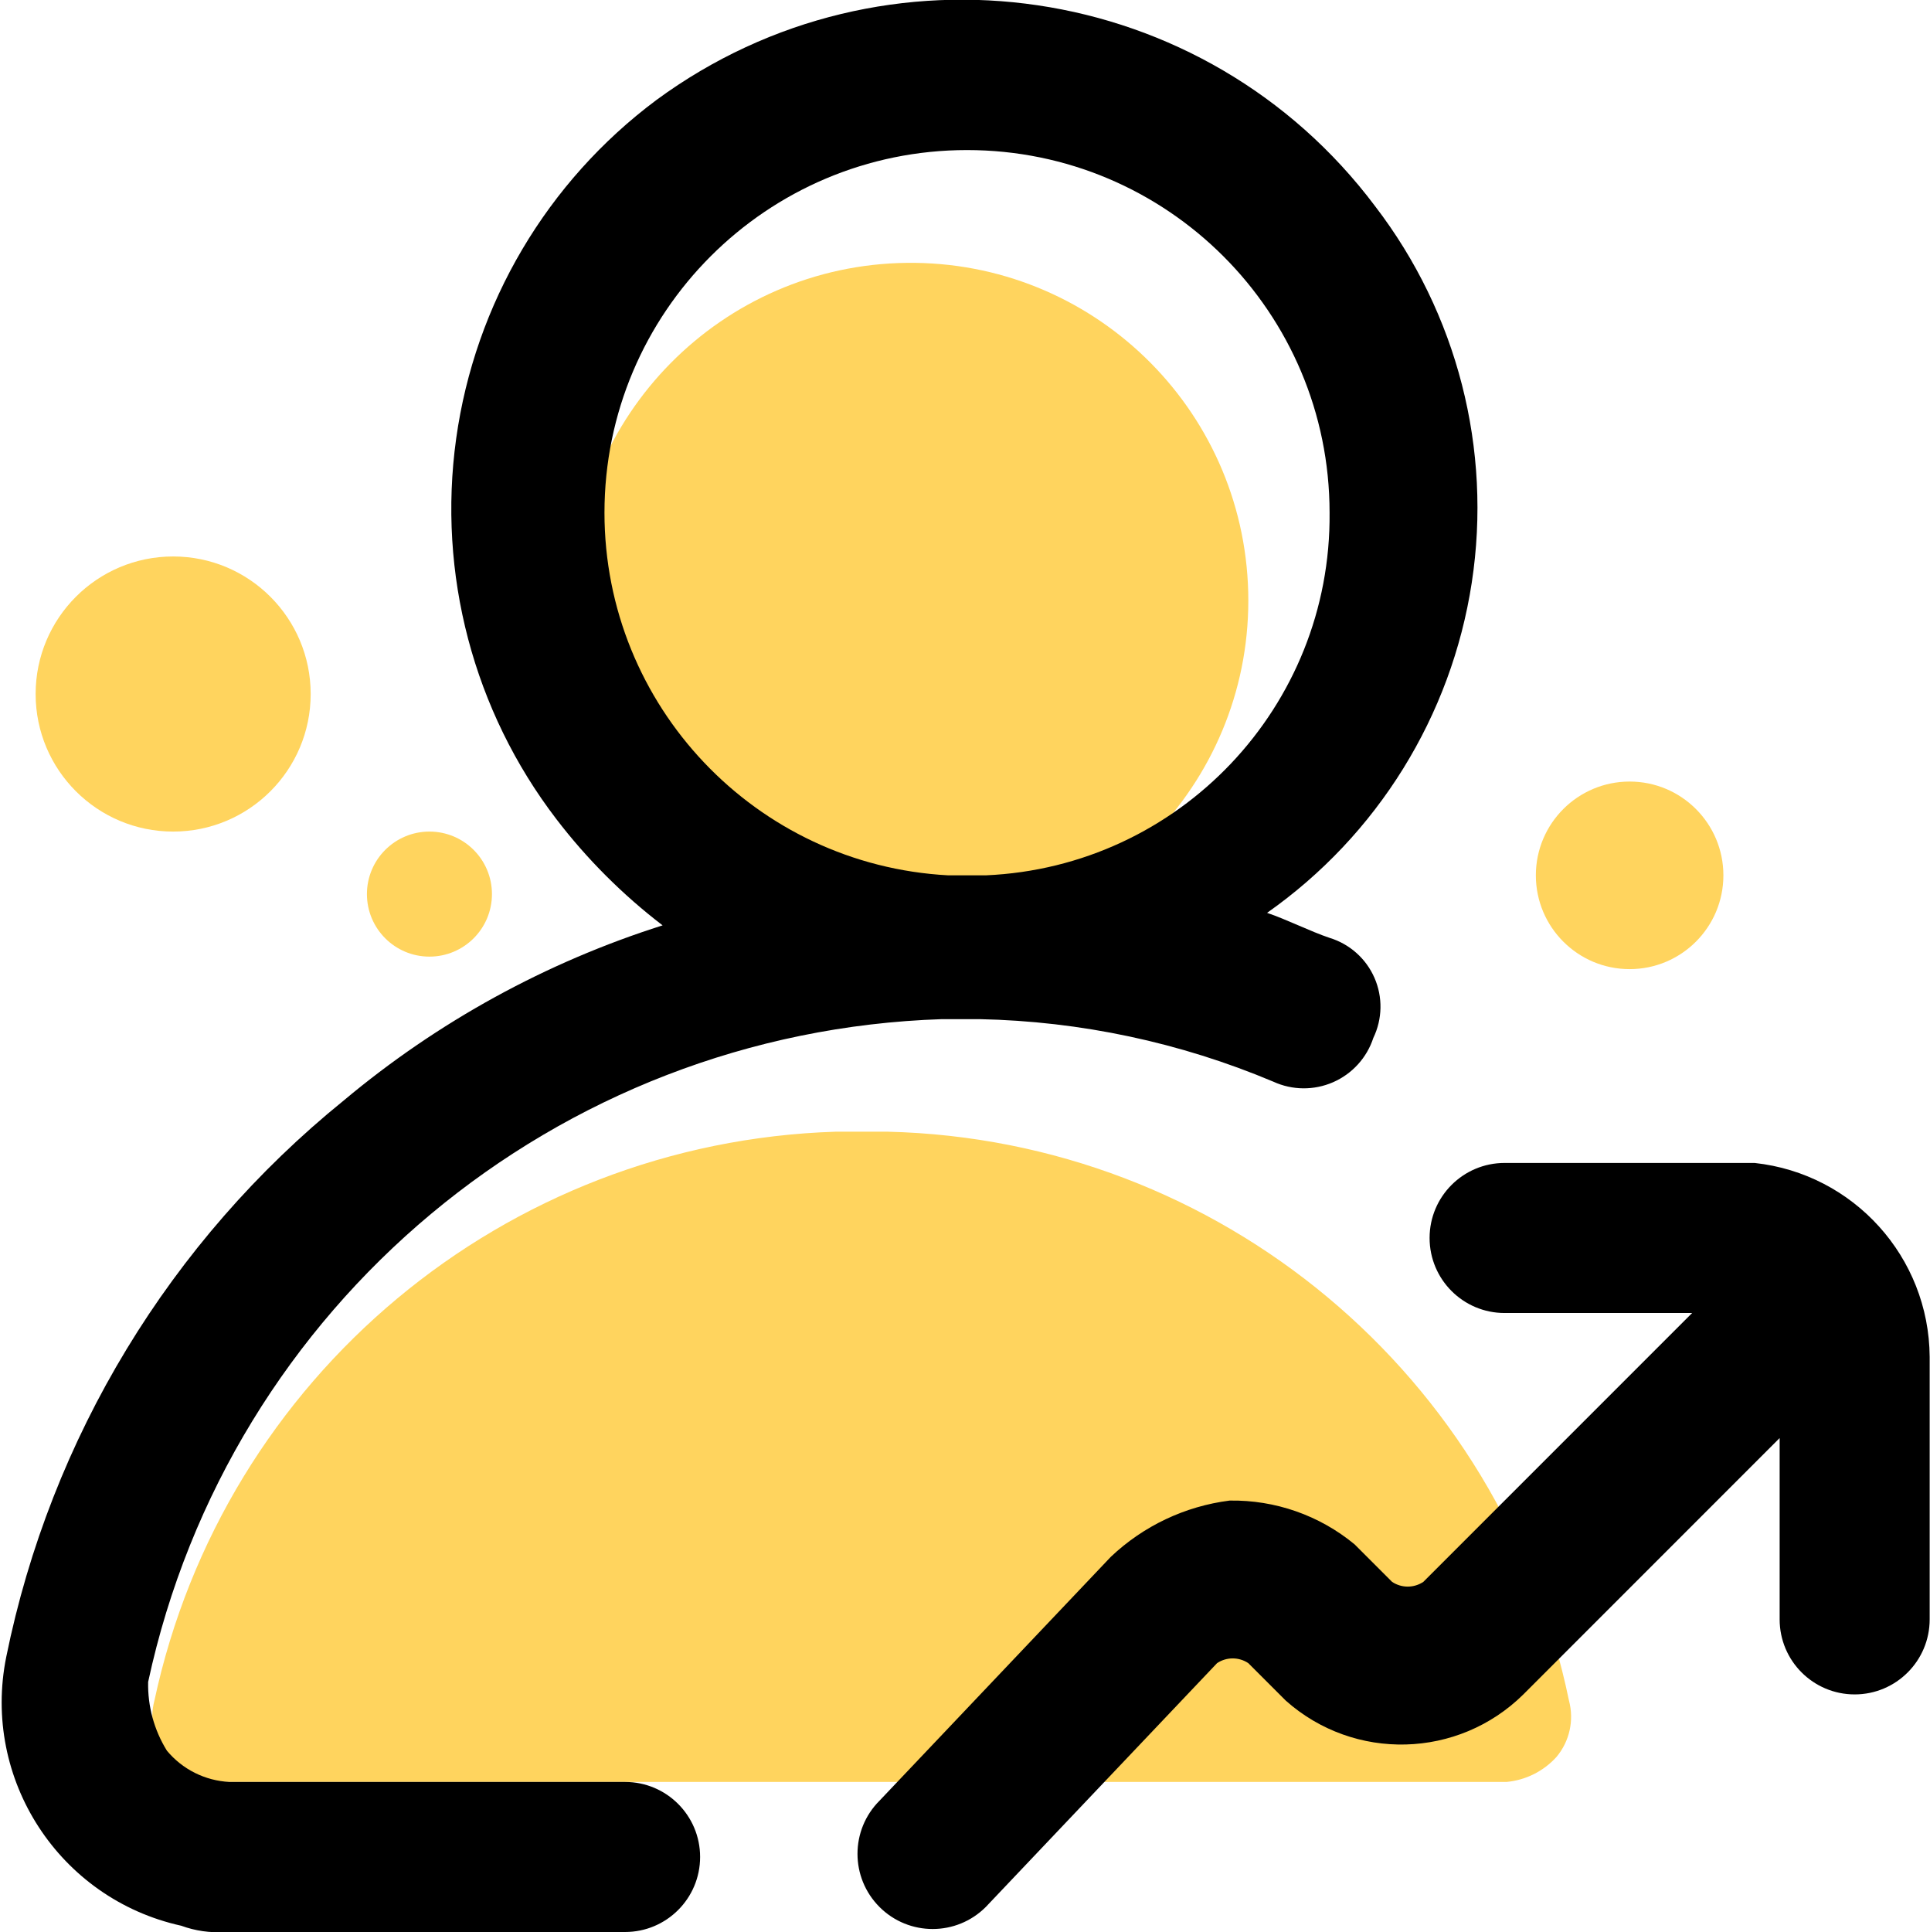
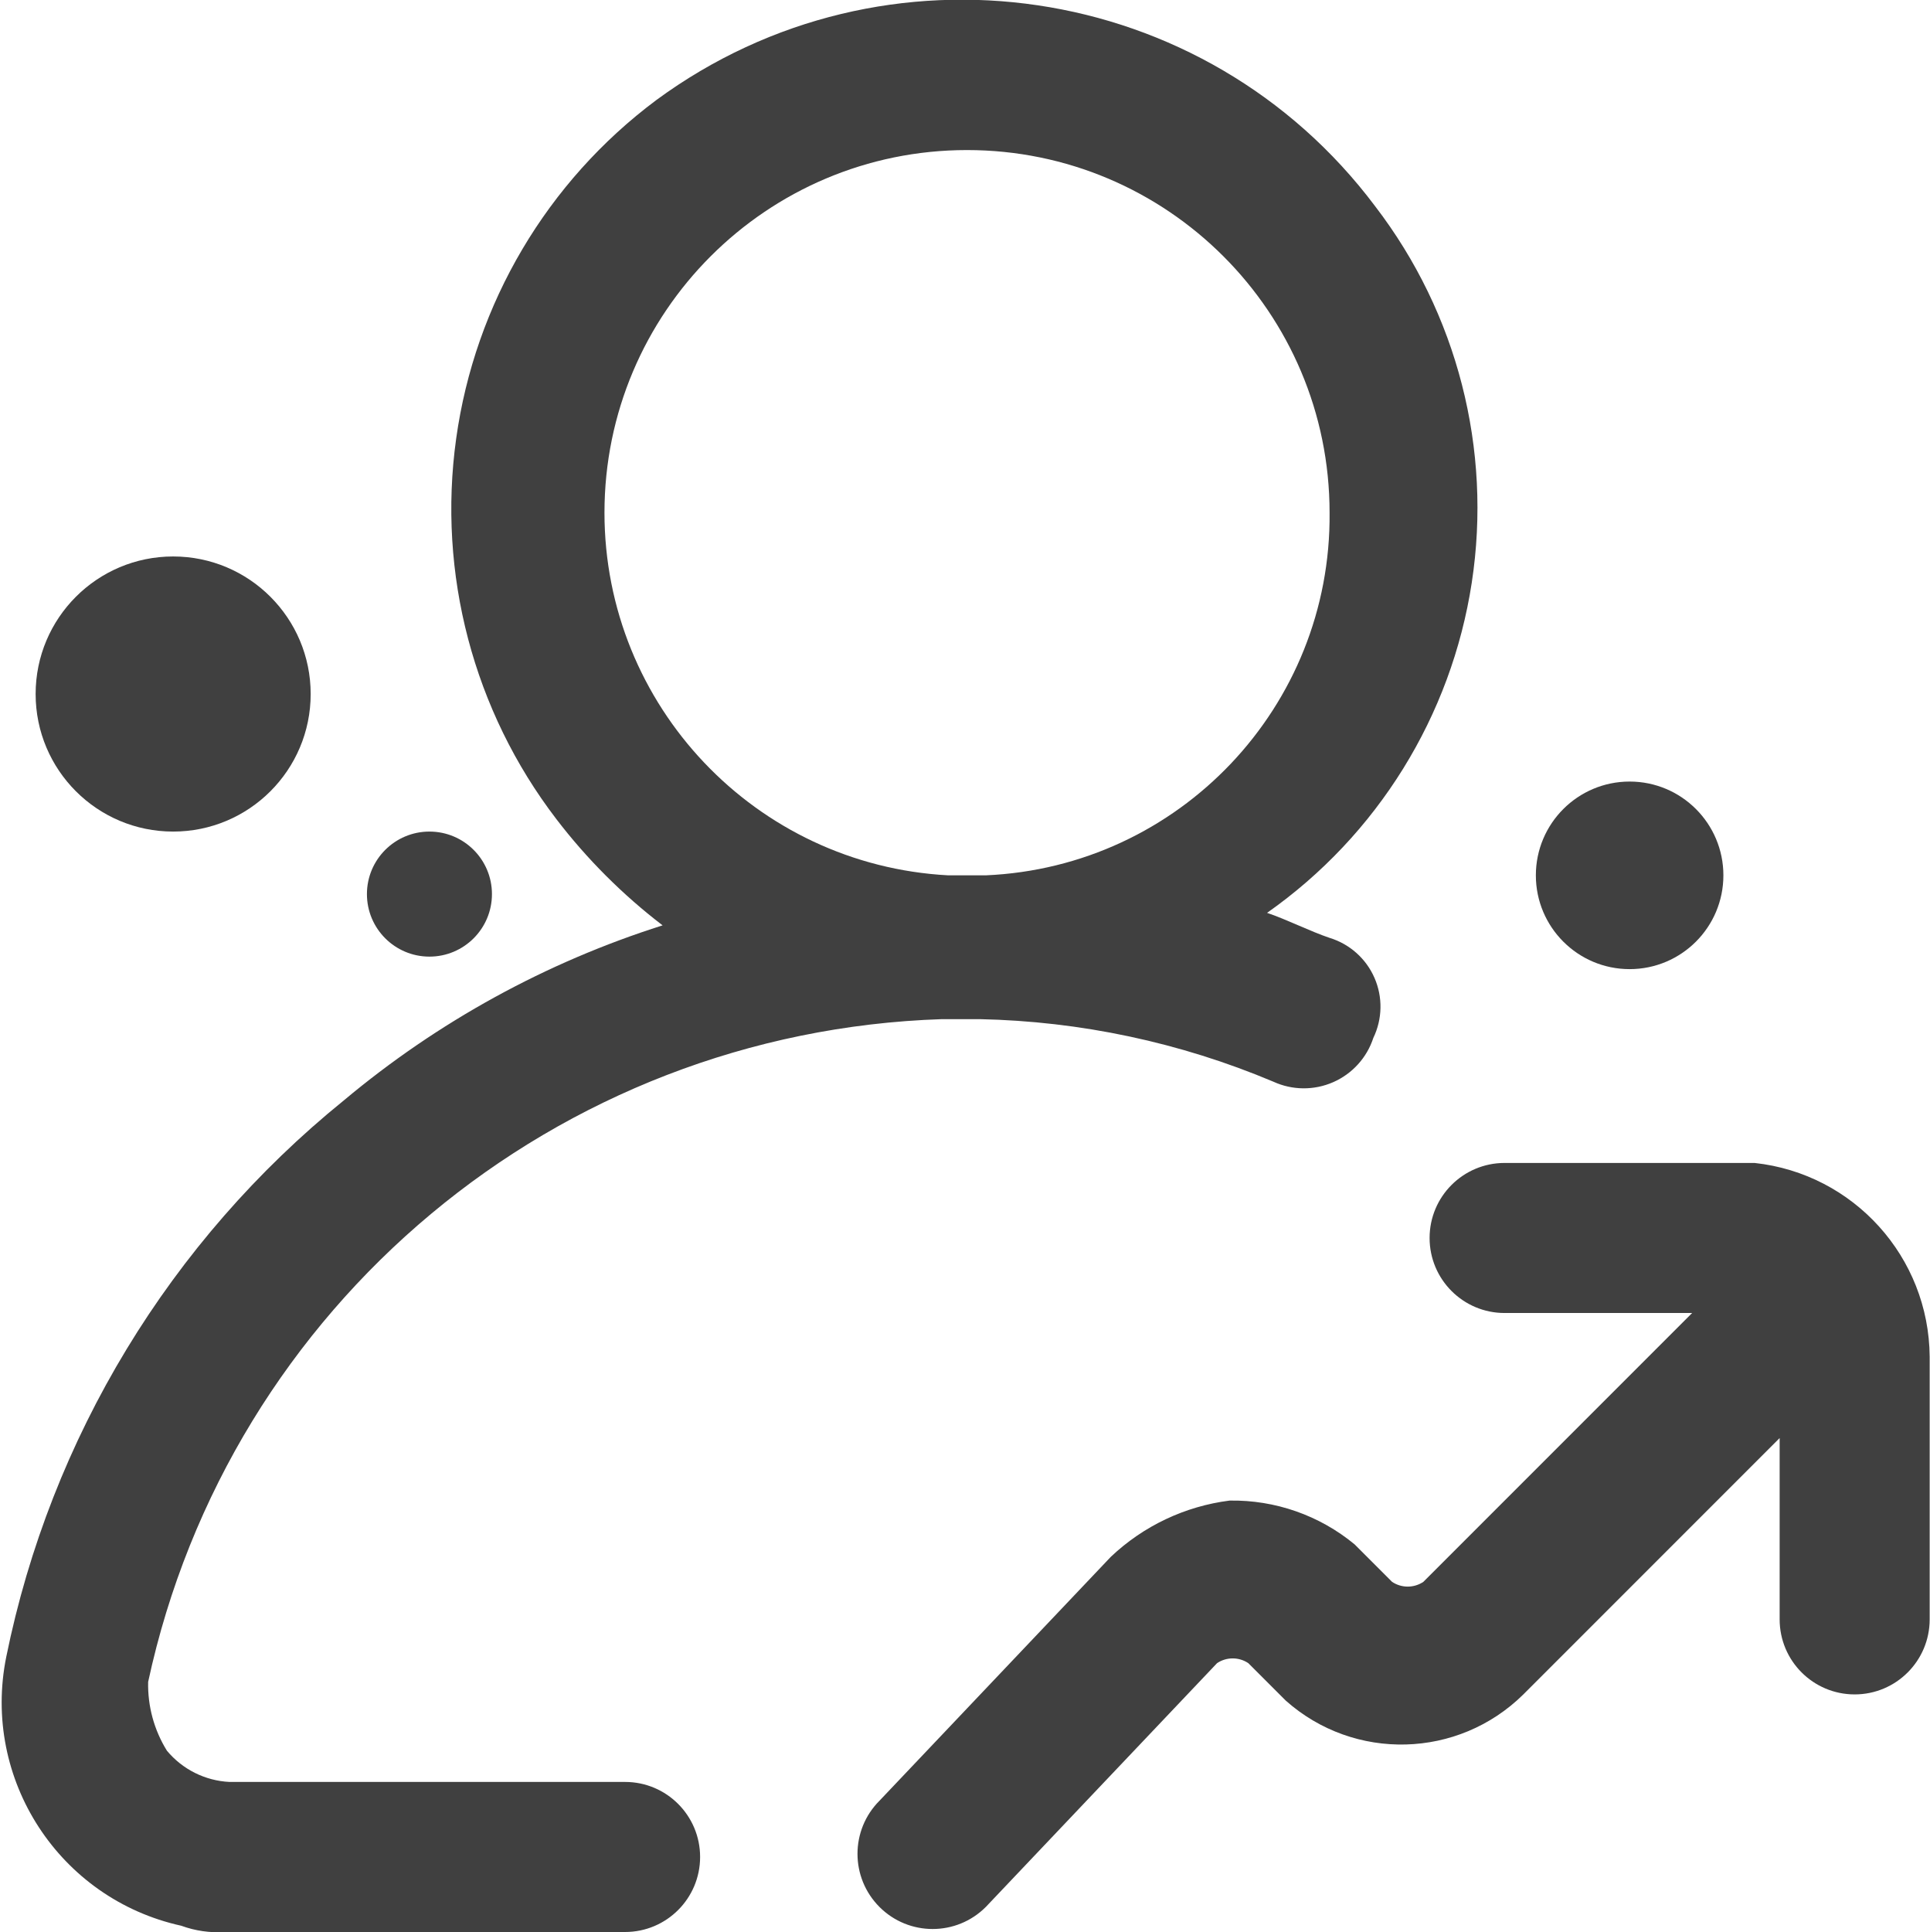
<svg xmlns="http://www.w3.org/2000/svg" viewBox="0 0 30.87 30.9">
  <defs>
-     <style>.cls-1{fill:#ffd45e;}</style>
+     <style>.cls-1{fill:#404040;}</style>
  </defs>
  <g id="Layer_2" data-name="Layer 2">
    <g id="Layer_1-2" data-name="Layer 1">
-       <path id="Path_280" data-name="Path 280" class="cls-1" d="M9.17,9.6a5.4,5.4,0,1,1,5.6,5.4h-.6A5.44,5.44,0,0,1,9.17,9.6Z" />
-       <path id="Path_281" data-name="Path 281" class="cls-1" d="M9,28.5H3.47a.91.91,0,0,1-.8-.4,1,1,0,0,1-.2-.9,11.52,11.52,0,0,1,10.9-9.1H14c.2,0,4.1.9,4.1.9l.6,9.5Zm.5-9.5a14.33,14.33,0,0,1,4.1-.9h.6a11.41,11.41,0,0,1,10.9,9.1,1,1,0,0,1-.2.9,1.23,1.23,0,0,1-.8.4h-5.5" />
-       <path id="Path_282" data-name="Path 282" d="M10,28.5H3.67a1.39,1.39,0,0,1-1-.5,2,2,0,0,1-.3-1.1,13.44,13.44,0,0,1,12.7-10.6h.6a12.78,12.78,0,0,1,4.7,1,1.17,1.17,0,0,0,1.6-.7,1.15,1.15,0,0,0-.7-1.6c-.3-.1-.7-.3-1-.4A7.92,7.92,0,0,0,22,3.3a8.26,8.26,0,0,0-11.5-1.7,8.16,8.16,0,0,0-1.6,11.5,9.12,9.12,0,0,0,1.7,1.7,15,15,0,0,0-5.1,2.8,15.39,15.39,0,0,0-5.4,8.9,3.66,3.66,0,0,0,2.8,4.3,1.7,1.7,0,0,0,.7.1H10a1.2,1.2,0,1,0,0-2.4ZM9.67,8.2a5.8,5.8,0,0,1,11.6,0,5.75,5.75,0,0,1-5.5,5.8h-.6A5.81,5.81,0,0,1,9.67,8.2Zm21.2,13.5v4.2a1.2,1.2,0,0,1-2.4,0h0V23l-4.1,4.1a2.78,2.78,0,0,1-3.8.1l-.6-.6a.45.45,0,0,0-.5,0l-3.7,3.9a1.2,1.2,0,0,1-1.7-1.7l3.7-3.9a3.38,3.38,0,0,1,1.9-.9,3.06,3.06,0,0,1,2,.7l.6.6a.45.45,0,0,0,.5,0l4.3-4.3h-3a1.2,1.2,0,1,1,0-2.4h4a3.14,3.14,0,0,1,2.8,3.1Z" />
+       <path id="Path_282" data-name="Path 282" class="cls-1" d="M10,28.5H3.67a1.39,1.39,0,0,1-1-.5,2,2,0,0,1-.3-1.1,13.44,13.44,0,0,1,12.7-10.6h.6a12.78,12.78,0,0,1,4.7,1,1.17,1.17,0,0,0,1.6-.7,1.15,1.15,0,0,0-.7-1.6c-.3-.1-.7-.3-1-.4A7.92,7.92,0,0,0,22,3.3a8.26,8.26,0,0,0-11.5-1.7,8.16,8.16,0,0,0-1.6,11.5,9.12,9.12,0,0,0,1.7,1.7,15,15,0,0,0-5.1,2.8,15.39,15.39,0,0,0-5.4,8.9,3.66,3.66,0,0,0,2.8,4.3,1.7,1.7,0,0,0,.7.1H10a1.2,1.2,0,1,0,0-2.4ZM9.67,8.2a5.8,5.8,0,0,1,11.6,0,5.75,5.75,0,0,1-5.5,5.8h-.6A5.81,5.81,0,0,1,9.67,8.2Zm21.2,13.5v4.2a1.2,1.2,0,0,1-2.4,0h0V23l-4.1,4.1a2.78,2.78,0,0,1-3.8.1l-.6-.6a.45.45,0,0,0-.5,0l-3.7,3.9a1.2,1.2,0,0,1-1.7-1.7l3.7-3.9a3.38,3.38,0,0,1,1.9-.9,3.06,3.06,0,0,1,2,.7l.6.6a.45.45,0,0,0,.5,0l4.3-4.3h-3a1.2,1.2,0,1,1,0-2.4h4a3.14,3.14,0,0,1,2.8,3.1Z" />
      <circle id="Ellipse_18" data-name="Ellipse 18" class="cls-1" cx="2.77" cy="11.1" r="2.2" />
      <circle id="Ellipse_19" data-name="Ellipse 19" class="cls-1" cx="6.87" cy="14.3" r="1" />
      <circle id="Ellipse_20" data-name="Ellipse 20" class="cls-1" cx="26.07" cy="14" r="1.5" />
    </g>
  </g>
</svg>
